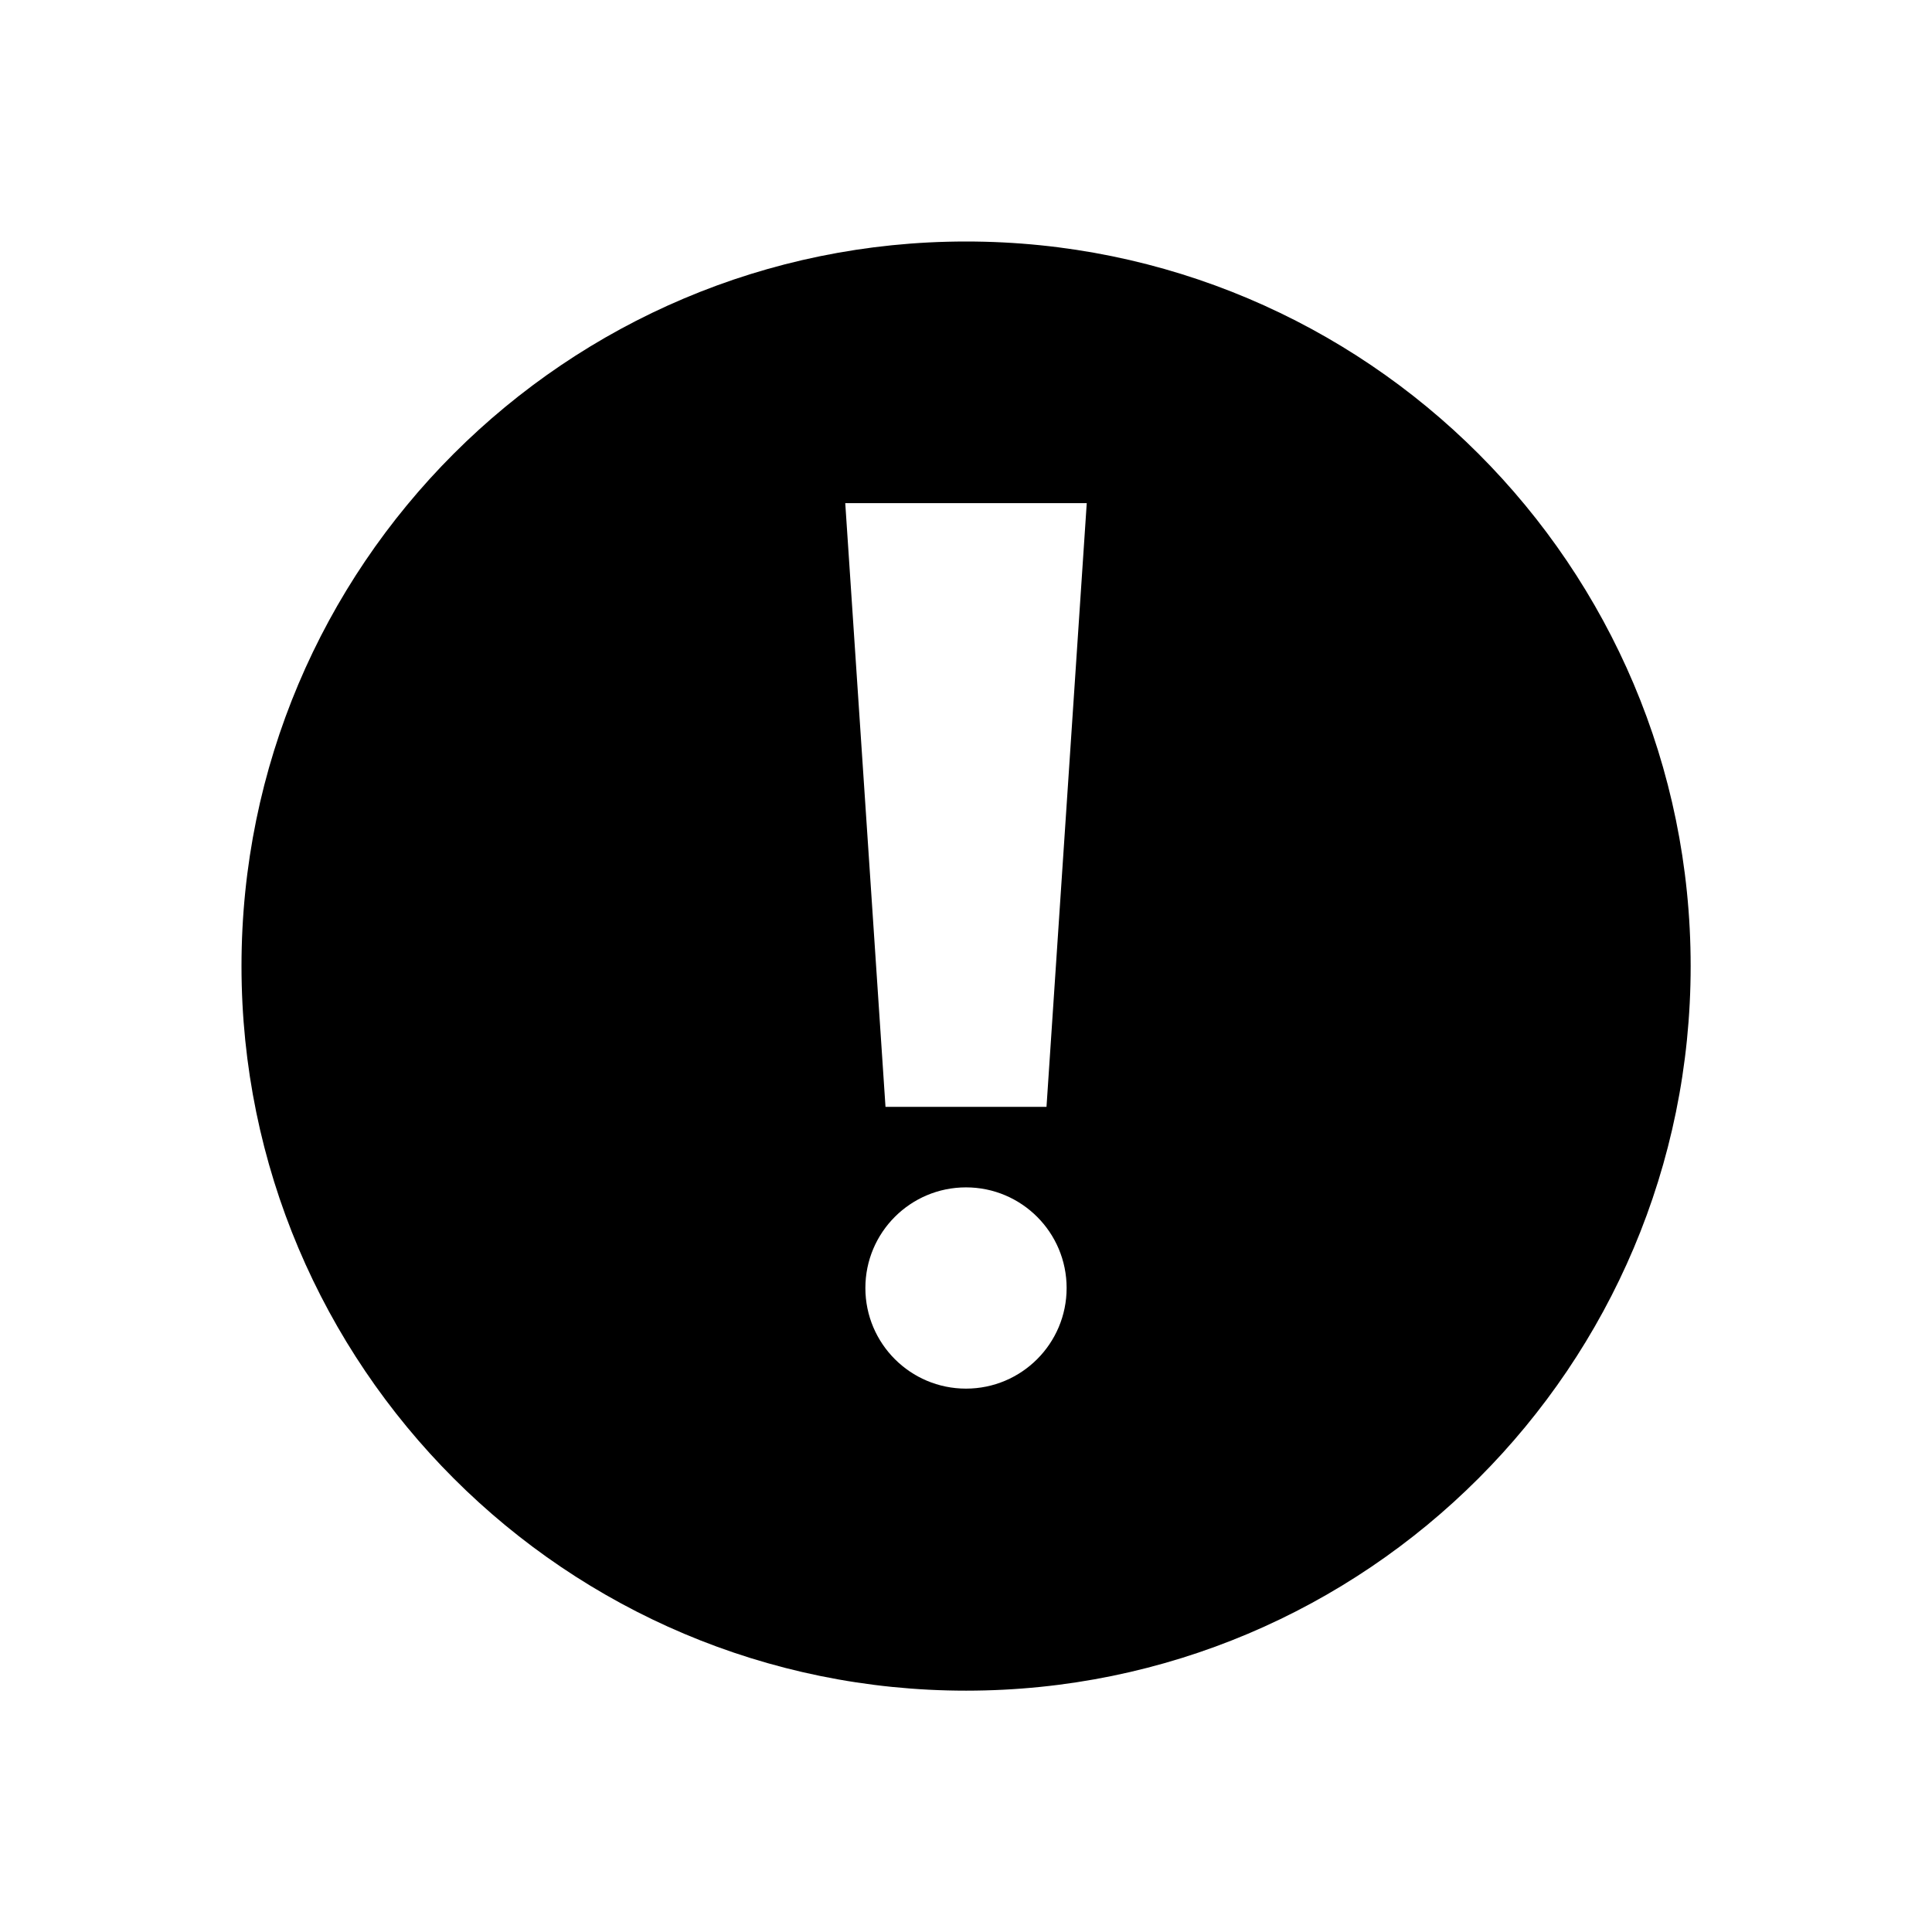
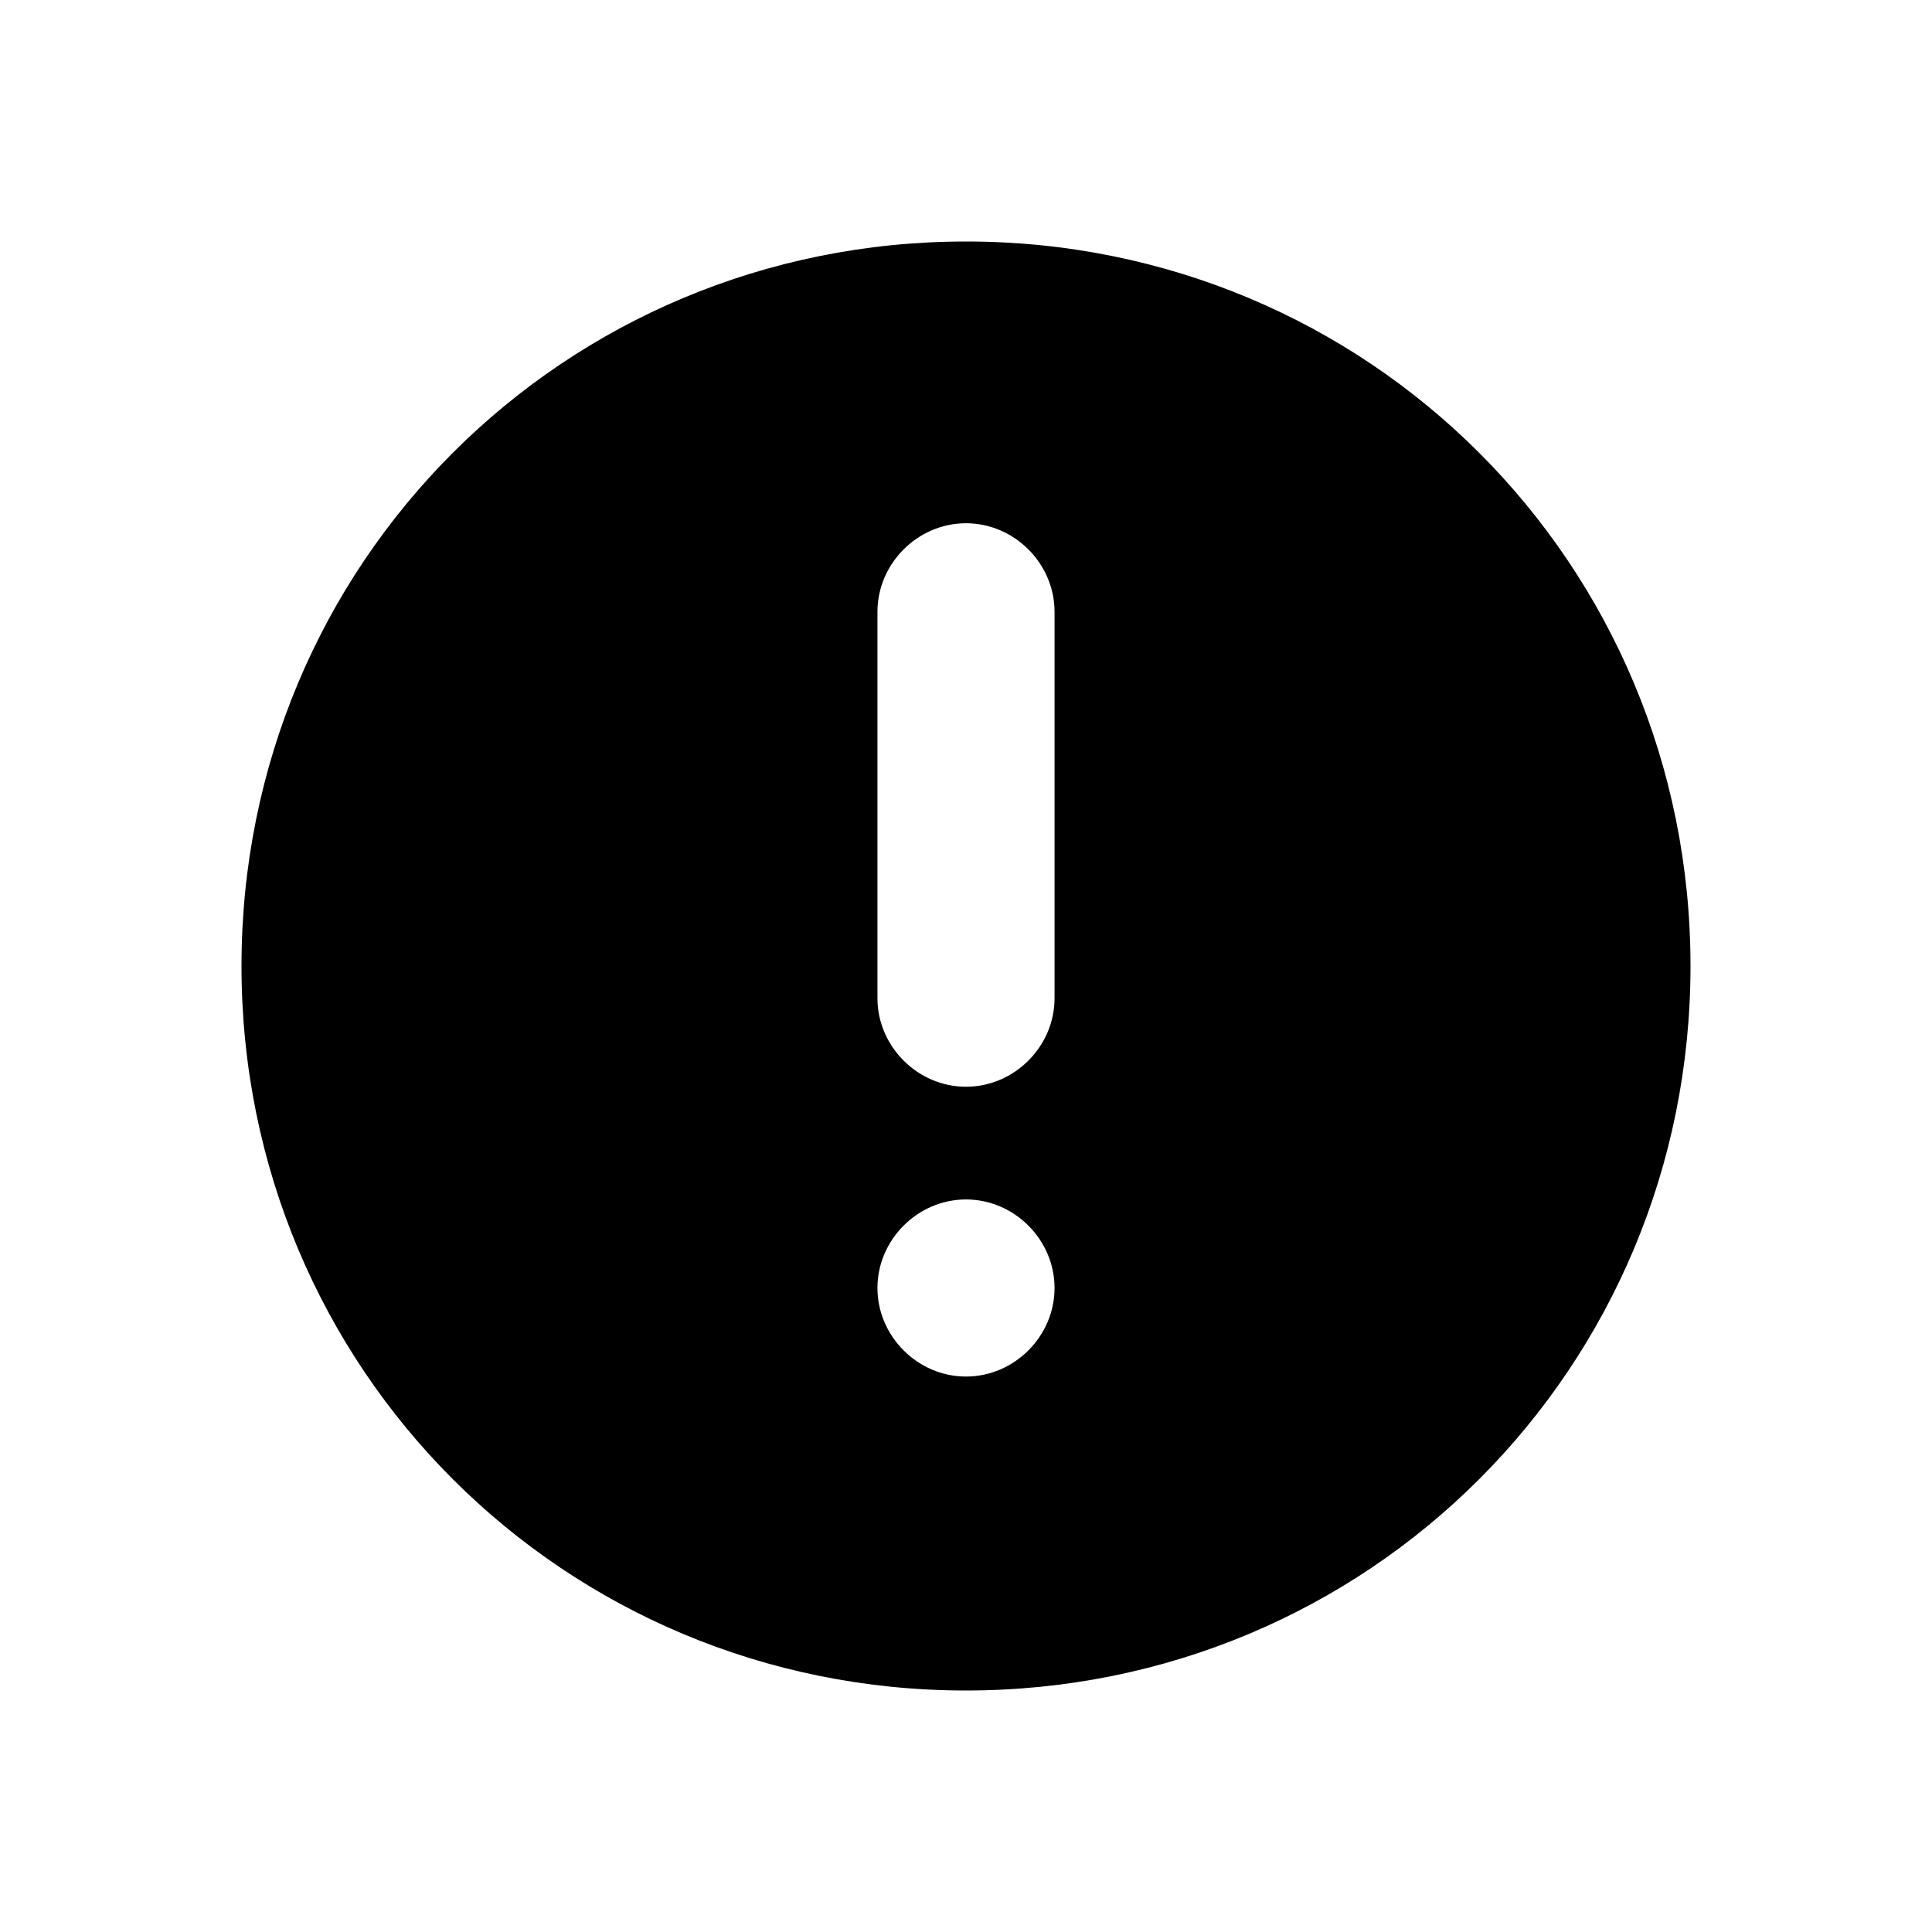
- <svg xmlns="http://www.w3.org/2000/svg" width="24" height="24" fill="currentColor" stroke="none">
-   <path d="M12 3a9 9 0 1 0 .002 18.002A9 9 0 0 0 12 3Zm0 14.25a1.25 1.25 0 1 1 0-2.5 1.25 1.25 0 0 1 0 2.5Zm1-3.5h-2l-.5-7.5h3l-.5 7.5Z" />
+ <svg xmlns="http://www.w3.org/2000/svg" height="24" width="24" viewBox="0 0 24 24" fill="currentColor" stroke="none">
+   <path d="M12 21c5 0 9-4 9-9s-4-9-9-9-9 4-9 9 4 9 9 9m0-6.1c.6 0 1.1.5 1.1 1.1s-.5 1.1-1.1 1.1-1.1-.5-1.1-1.1.5-1.1 1.1-1.1m-1.1-7.3c0-.6.5-1.1 1.1-1.1s1.1.5 1.1 1.1v4.8c0 .6-.5 1.1-1.1 1.1s-1.1-.5-1.1-1.1z" />
</svg>
